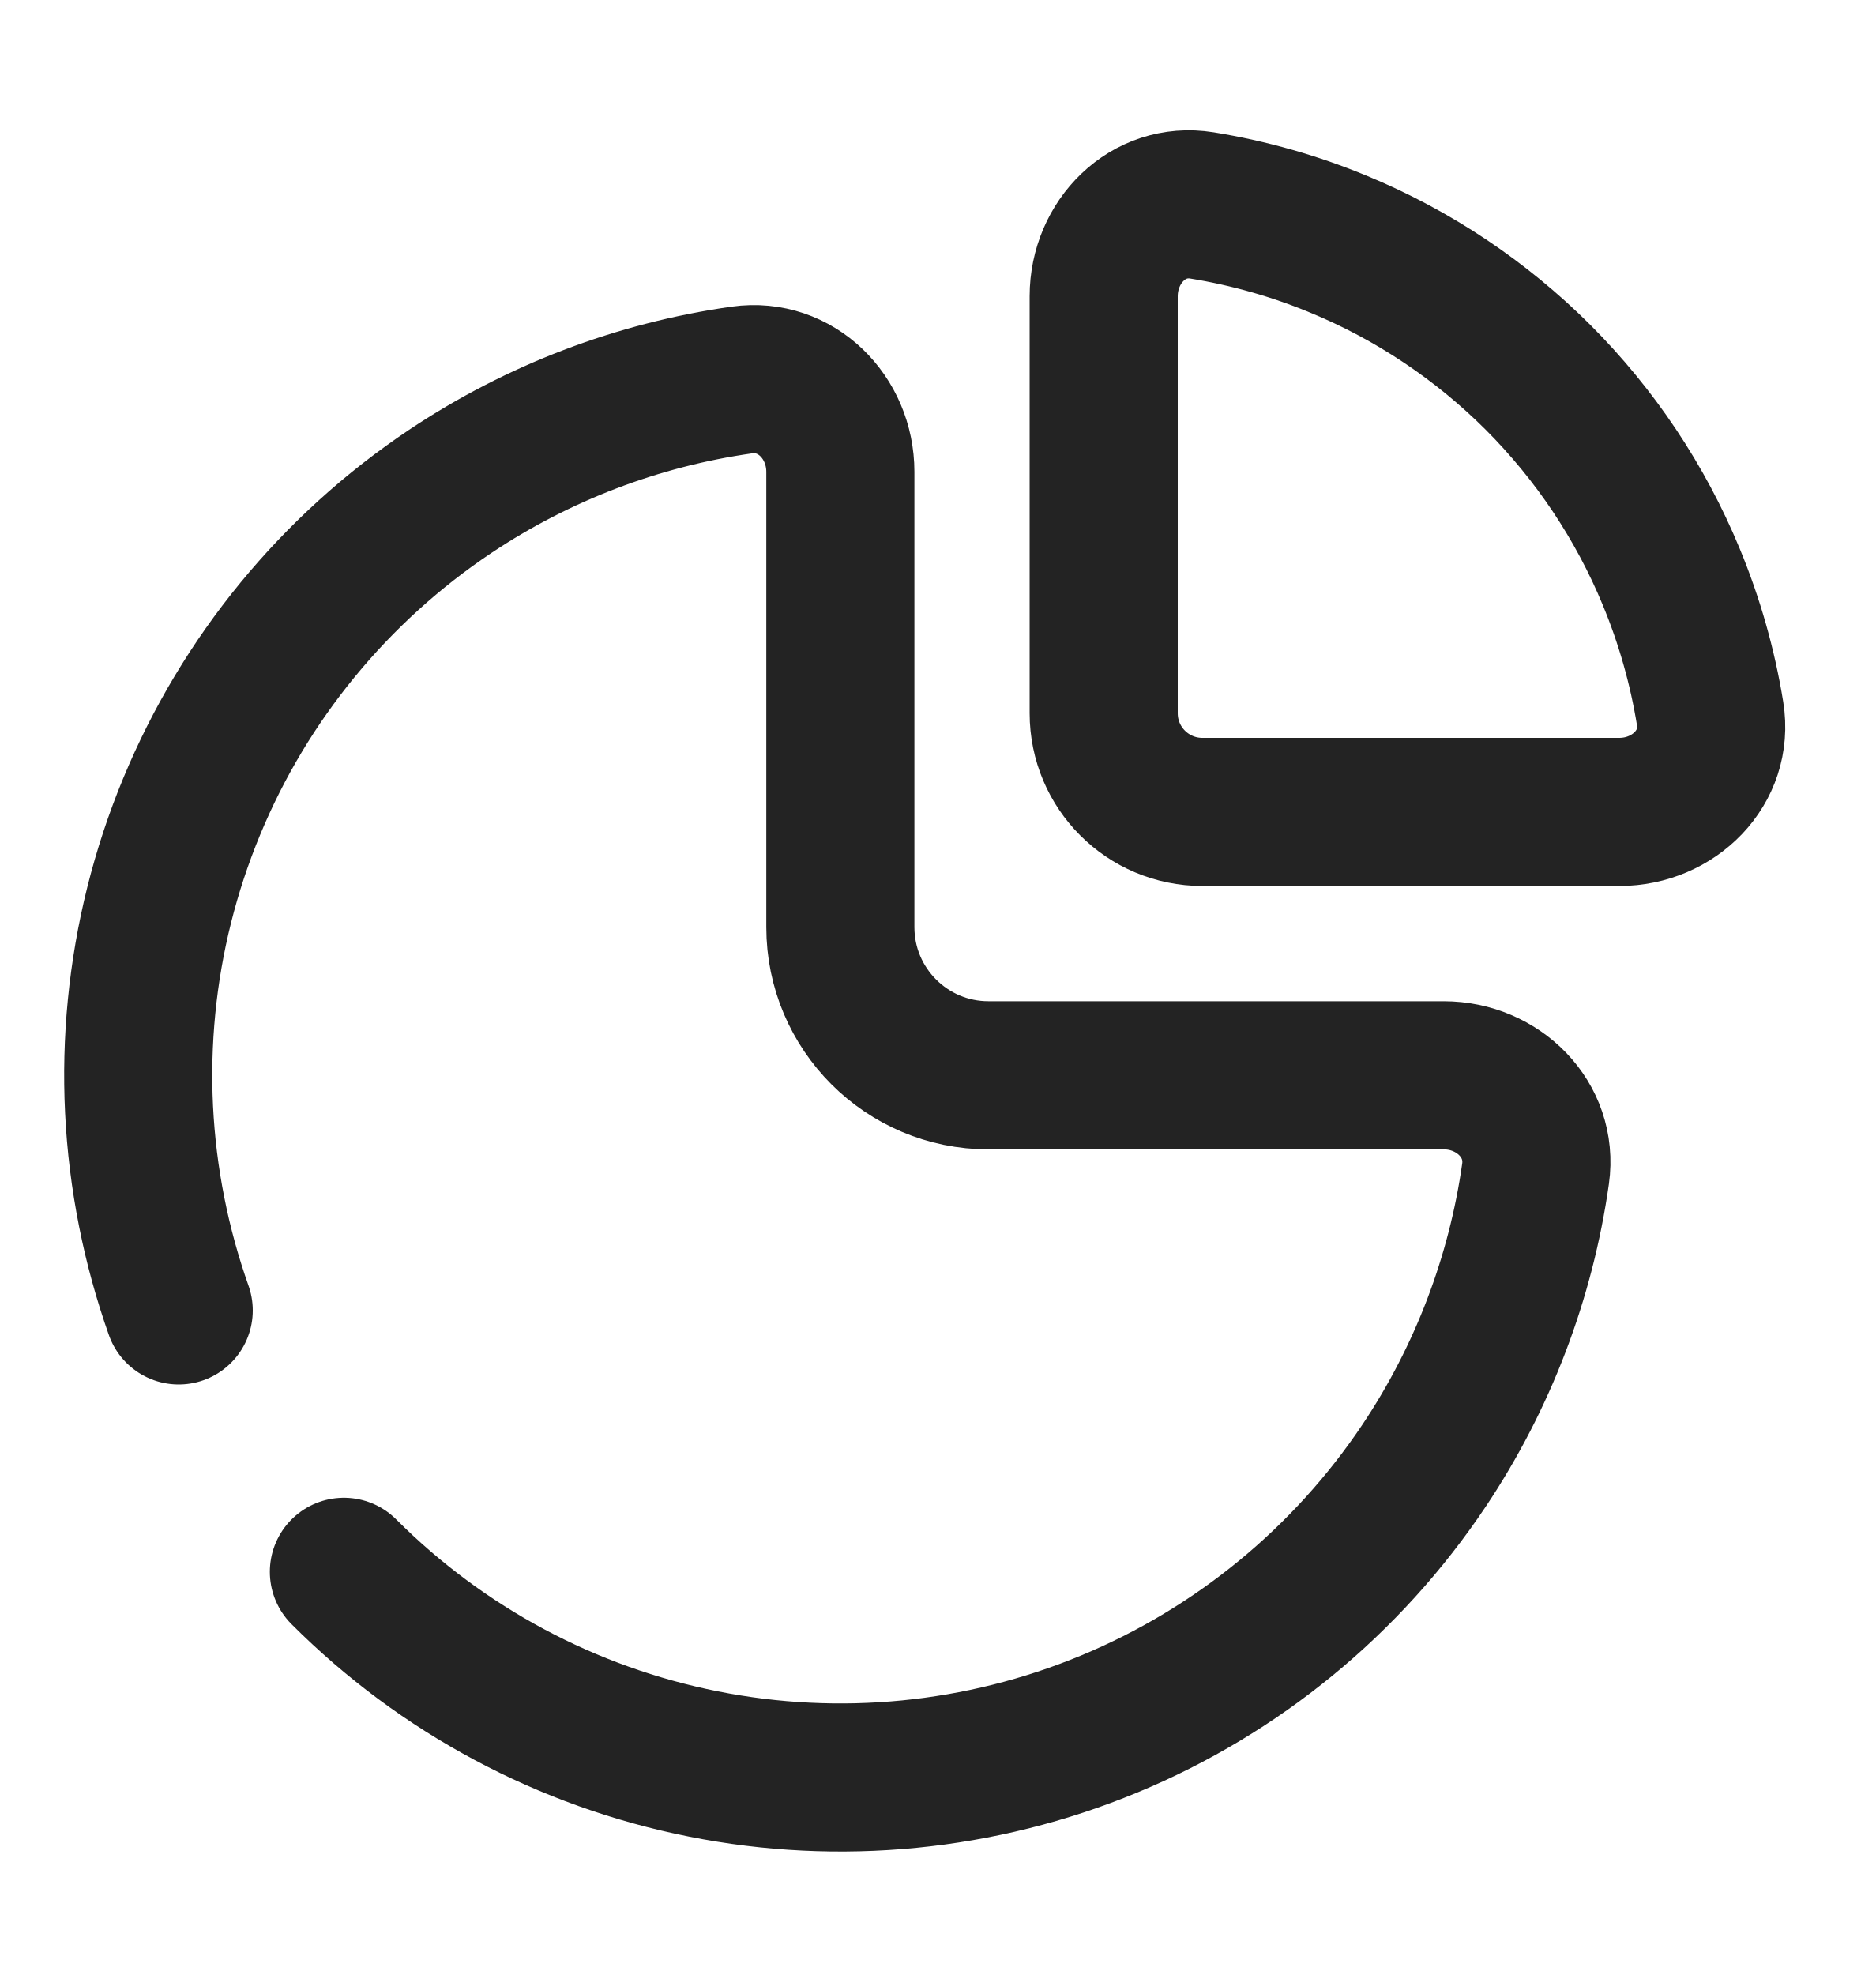
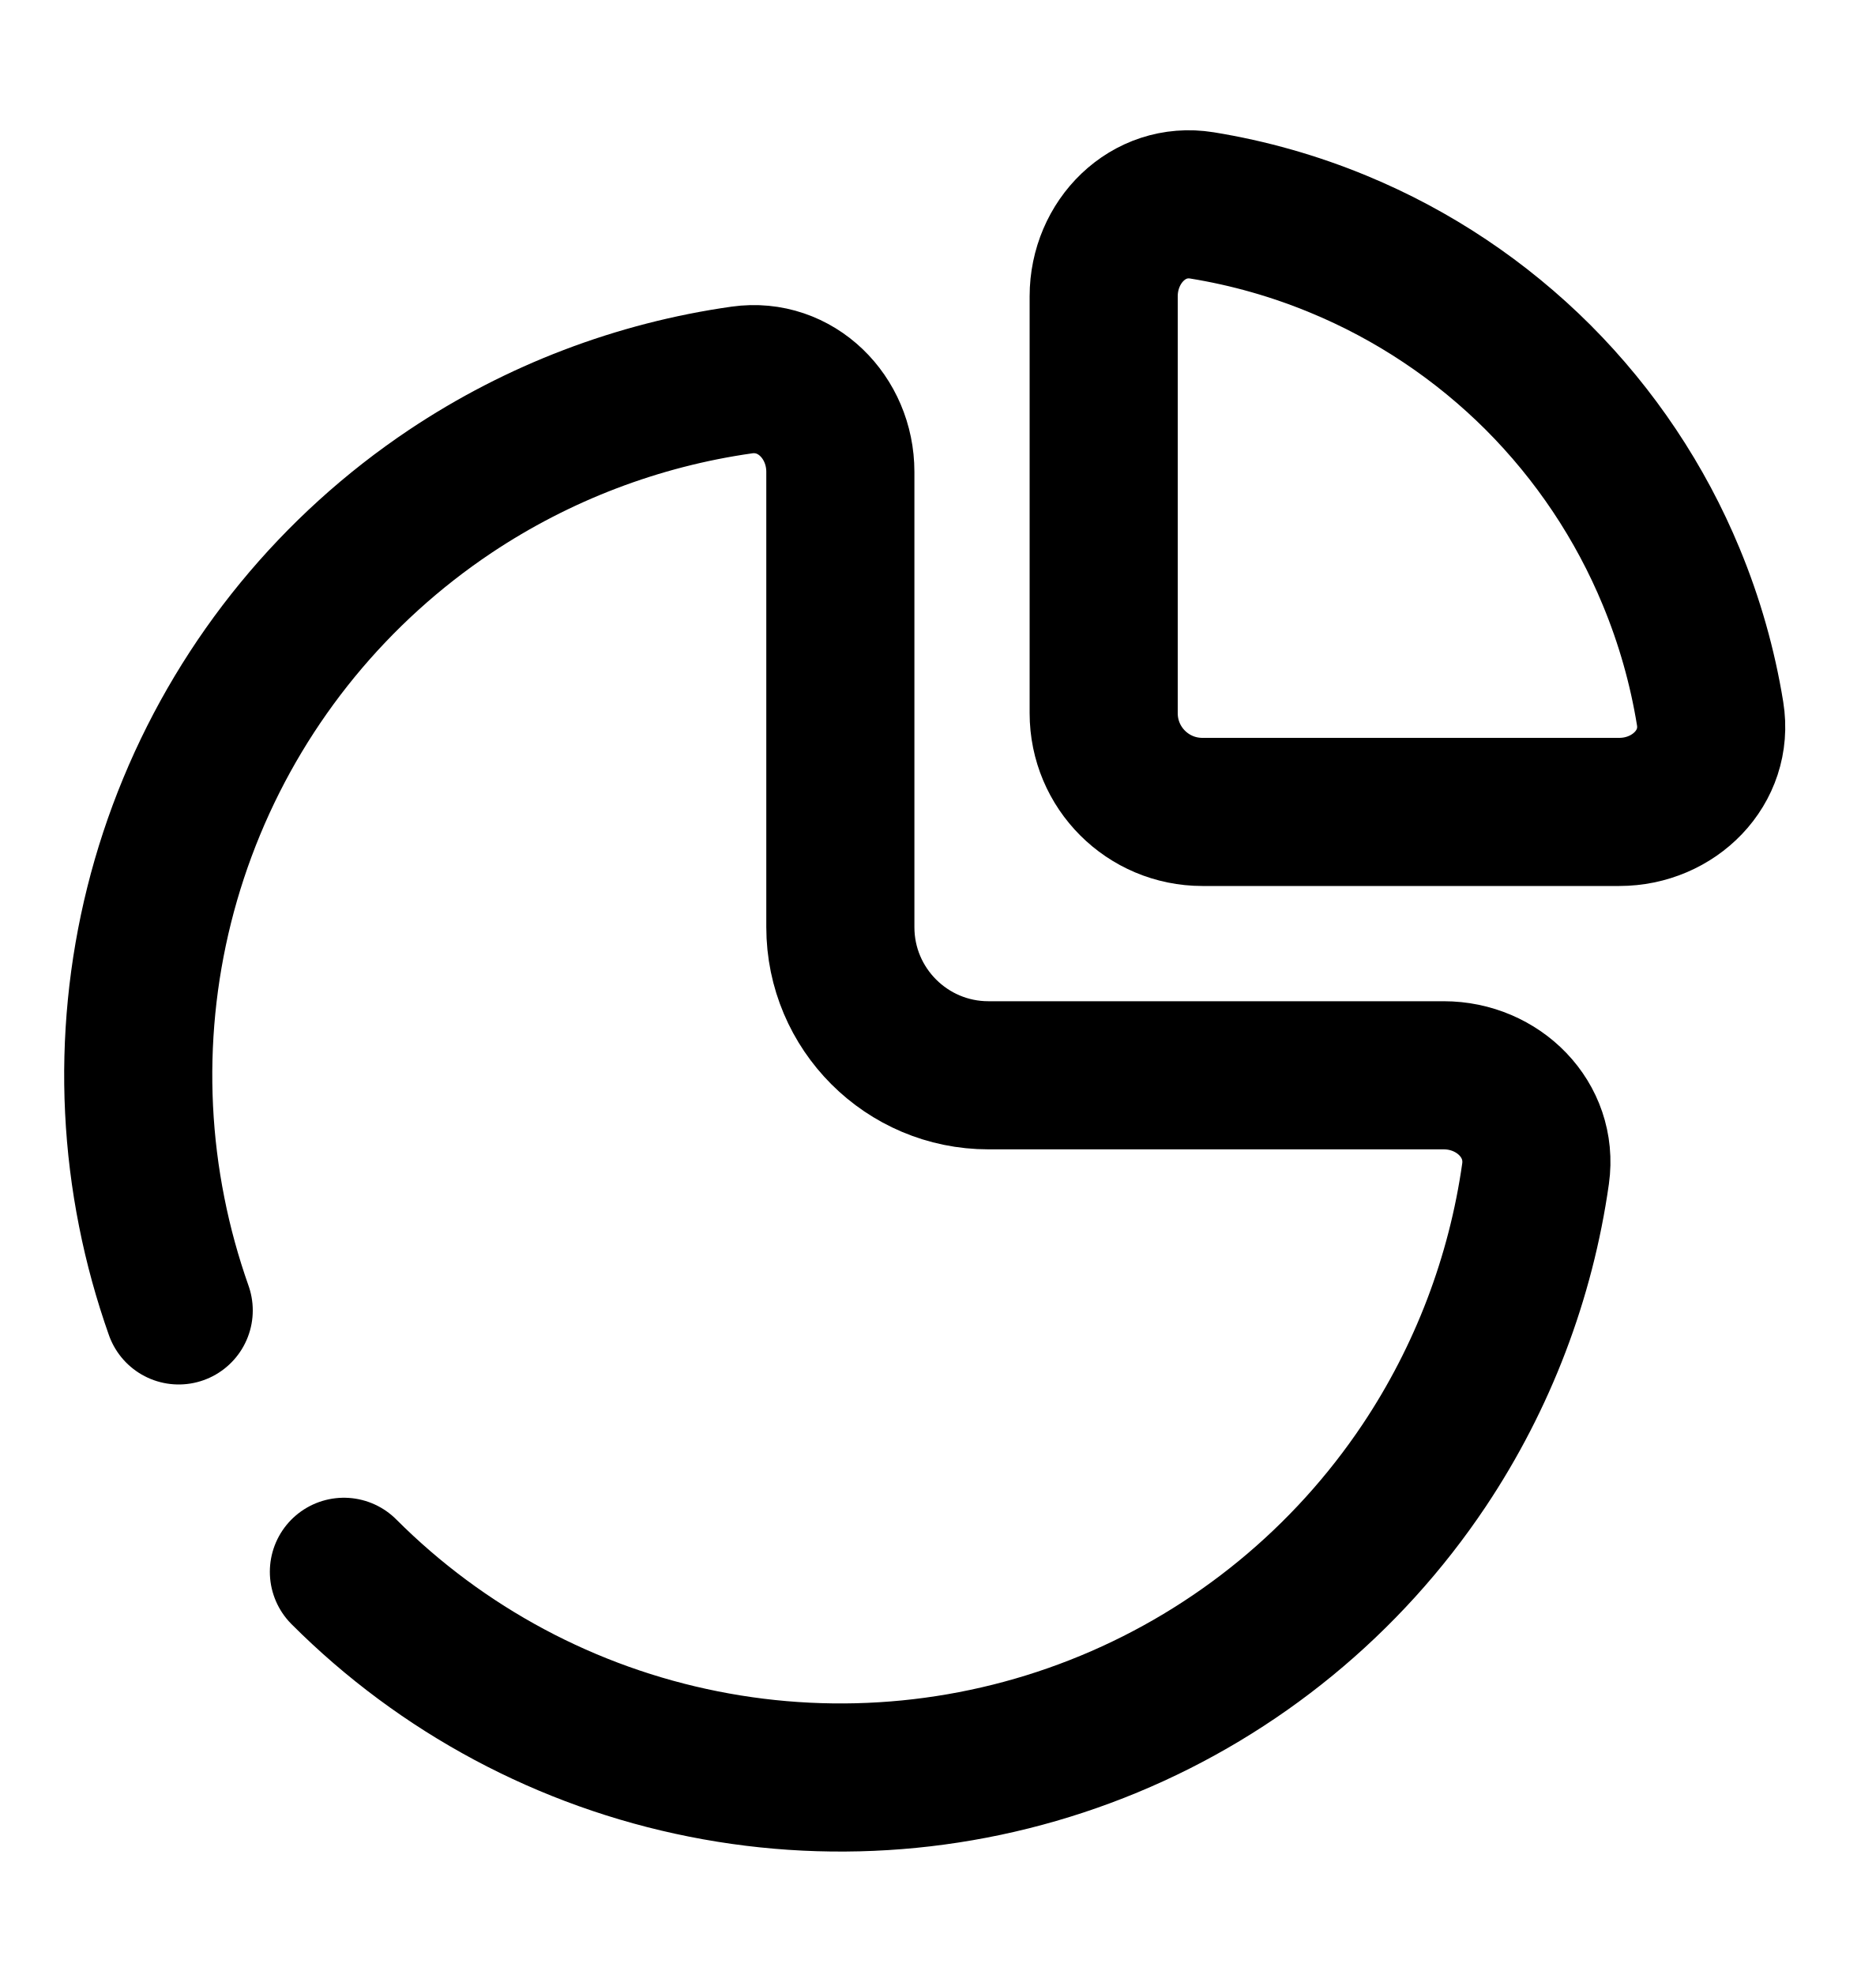
<svg xmlns="http://www.w3.org/2000/svg" width="19" height="20" viewBox="0 0 19 20" fill="none">
-   <path d="M3.483 15.917C4.477 16.912 5.744 17.589 7.124 17.863C8.503 18.138 9.933 17.997 11.232 17.459C12.532 16.921 13.642 16.009 14.424 14.84C15.019 13.949 15.403 12.938 15.552 11.886C15.629 11.339 15.174 10.889 14.622 10.889H10.011C9.183 10.889 8.511 10.217 8.511 9.389V4.778C8.511 4.225 8.061 3.771 7.514 3.848C6.462 3.997 5.451 4.381 4.56 4.976C3.391 5.758 2.479 6.868 1.941 8.168C1.403 9.467 1.262 10.897 1.537 12.276C1.604 12.615 1.696 12.947 1.81 13.27" stroke="#232323" stroke-width="1.5" stroke-linecap="round" />
-   <path d="M11.178 3C11.178 2.448 11.628 1.992 12.173 2.08C12.648 2.157 13.113 2.289 13.559 2.474C14.314 2.786 15 3.245 15.578 3.822C16.155 4.4 16.614 5.086 16.926 5.841C17.111 6.287 17.243 6.752 17.32 7.227C17.408 7.772 16.952 8.222 16.4 8.222L12.178 8.222C11.625 8.222 11.178 7.775 11.178 7.222V3Z" stroke="#232323" stroke-width="1.5" />
+   <path d="M3.483 15.917C4.477 16.912 5.744 17.589 7.124 17.863C8.503 18.138 9.933 17.997 11.232 17.459C12.532 16.921 13.642 16.009 14.424 14.84C15.019 13.949 15.403 12.938 15.552 11.886C15.629 11.339 15.174 10.889 14.622 10.889H10.011C9.183 10.889 8.511 10.217 8.511 9.389V4.778C8.511 4.225 8.061 3.771 7.514 3.848C6.462 3.997 5.451 4.381 4.56 4.976C3.391 5.758 2.479 6.868 1.941 8.168C1.403 9.467 1.262 10.897 1.537 12.276C1.604 12.615 1.696 12.947 1.81 13.27" stroke="currentColor" stroke-width="1.5" stroke-linecap="round" />
+   <path d="M11.178 3C11.178 2.448 11.628 1.992 12.173 2.08C12.648 2.157 13.113 2.289 13.559 2.474C14.314 2.786 15 3.245 15.578 3.822C16.155 4.4 16.614 5.086 16.926 5.841C17.111 6.287 17.243 6.752 17.32 7.227C17.408 7.772 16.952 8.222 16.4 8.222L12.178 8.222C11.625 8.222 11.178 7.775 11.178 7.222V3Z" stroke="currentColor" stroke-width="1.5" />
</svg>
